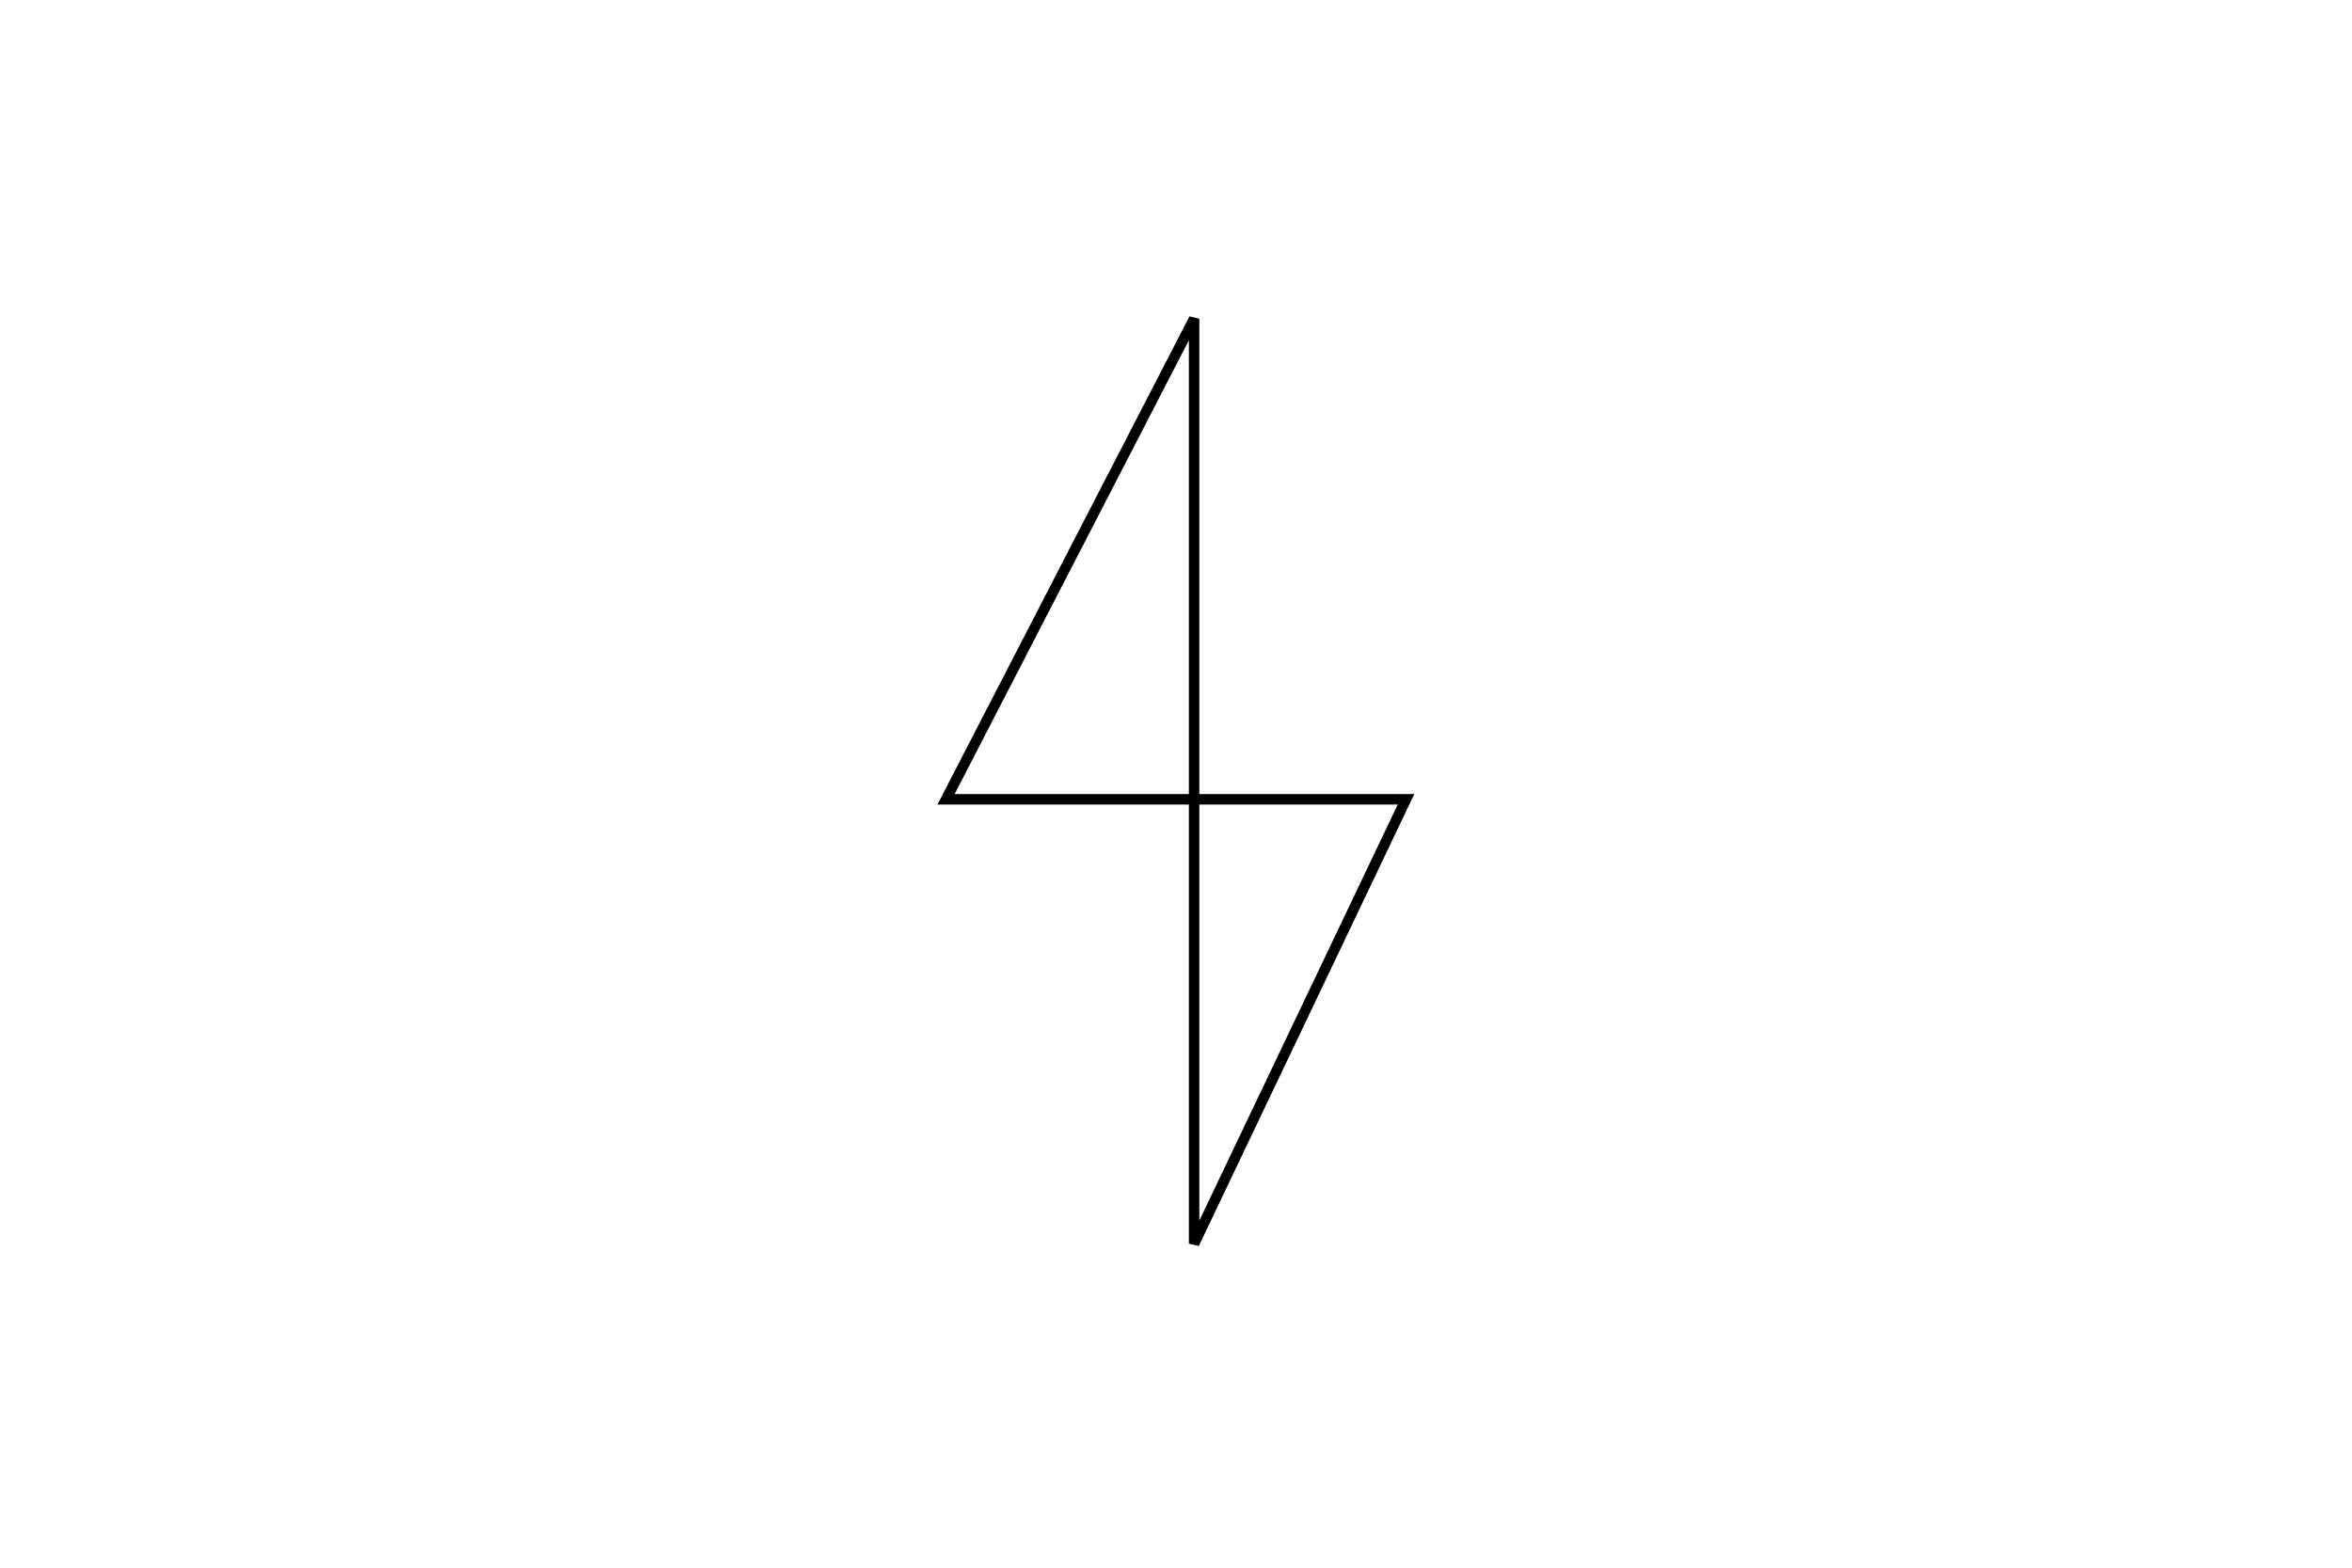
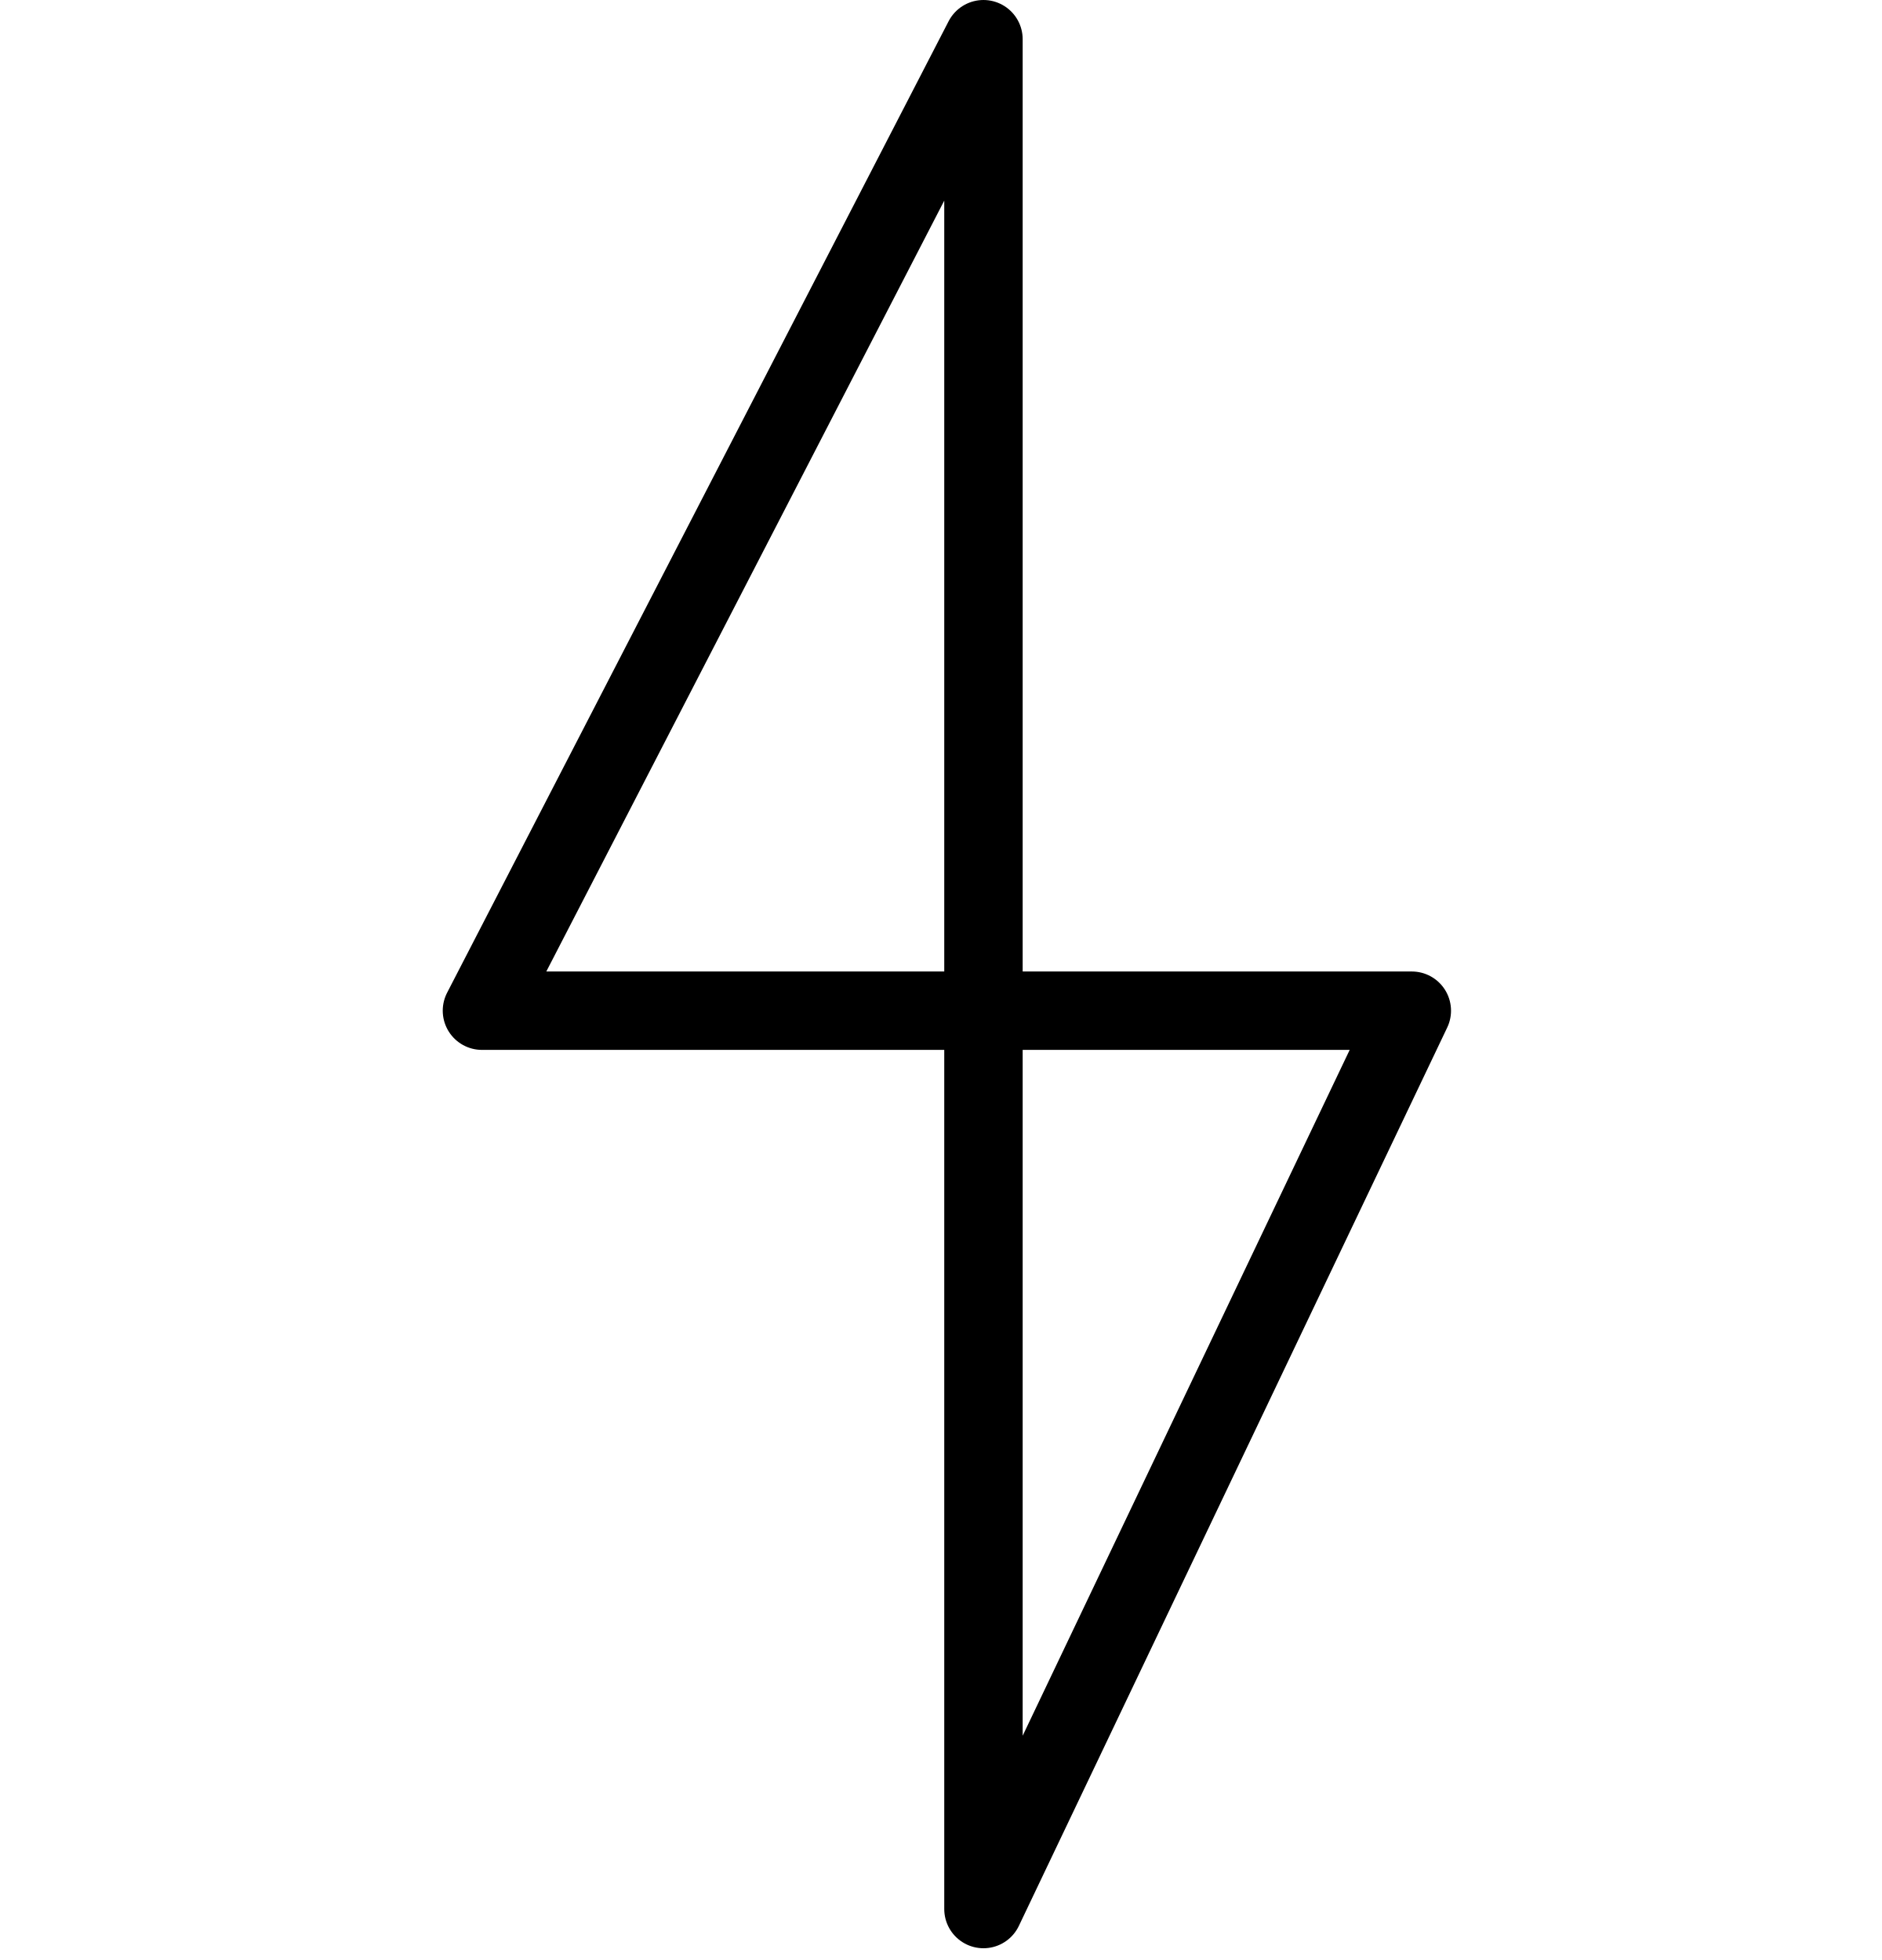
- <svg xmlns="http://www.w3.org/2000/svg" width="450" height="300" viewBox="0 0 450 300" fill="none">
-   <path d="M228.464 61L181 152.961H269.006L228.464 238V61Z" stroke="black" stroke-width="2" />
+ <svg xmlns="http://www.w3.org/2000/svg" width="48" height="50" fill="none">
+   <path d="M25.083 1 12.292 25.783h23.716L25.083 48.7V1Z" stroke="#000" stroke-width="2" stroke-linecap="round" stroke-linejoin="round" />
</svg>
